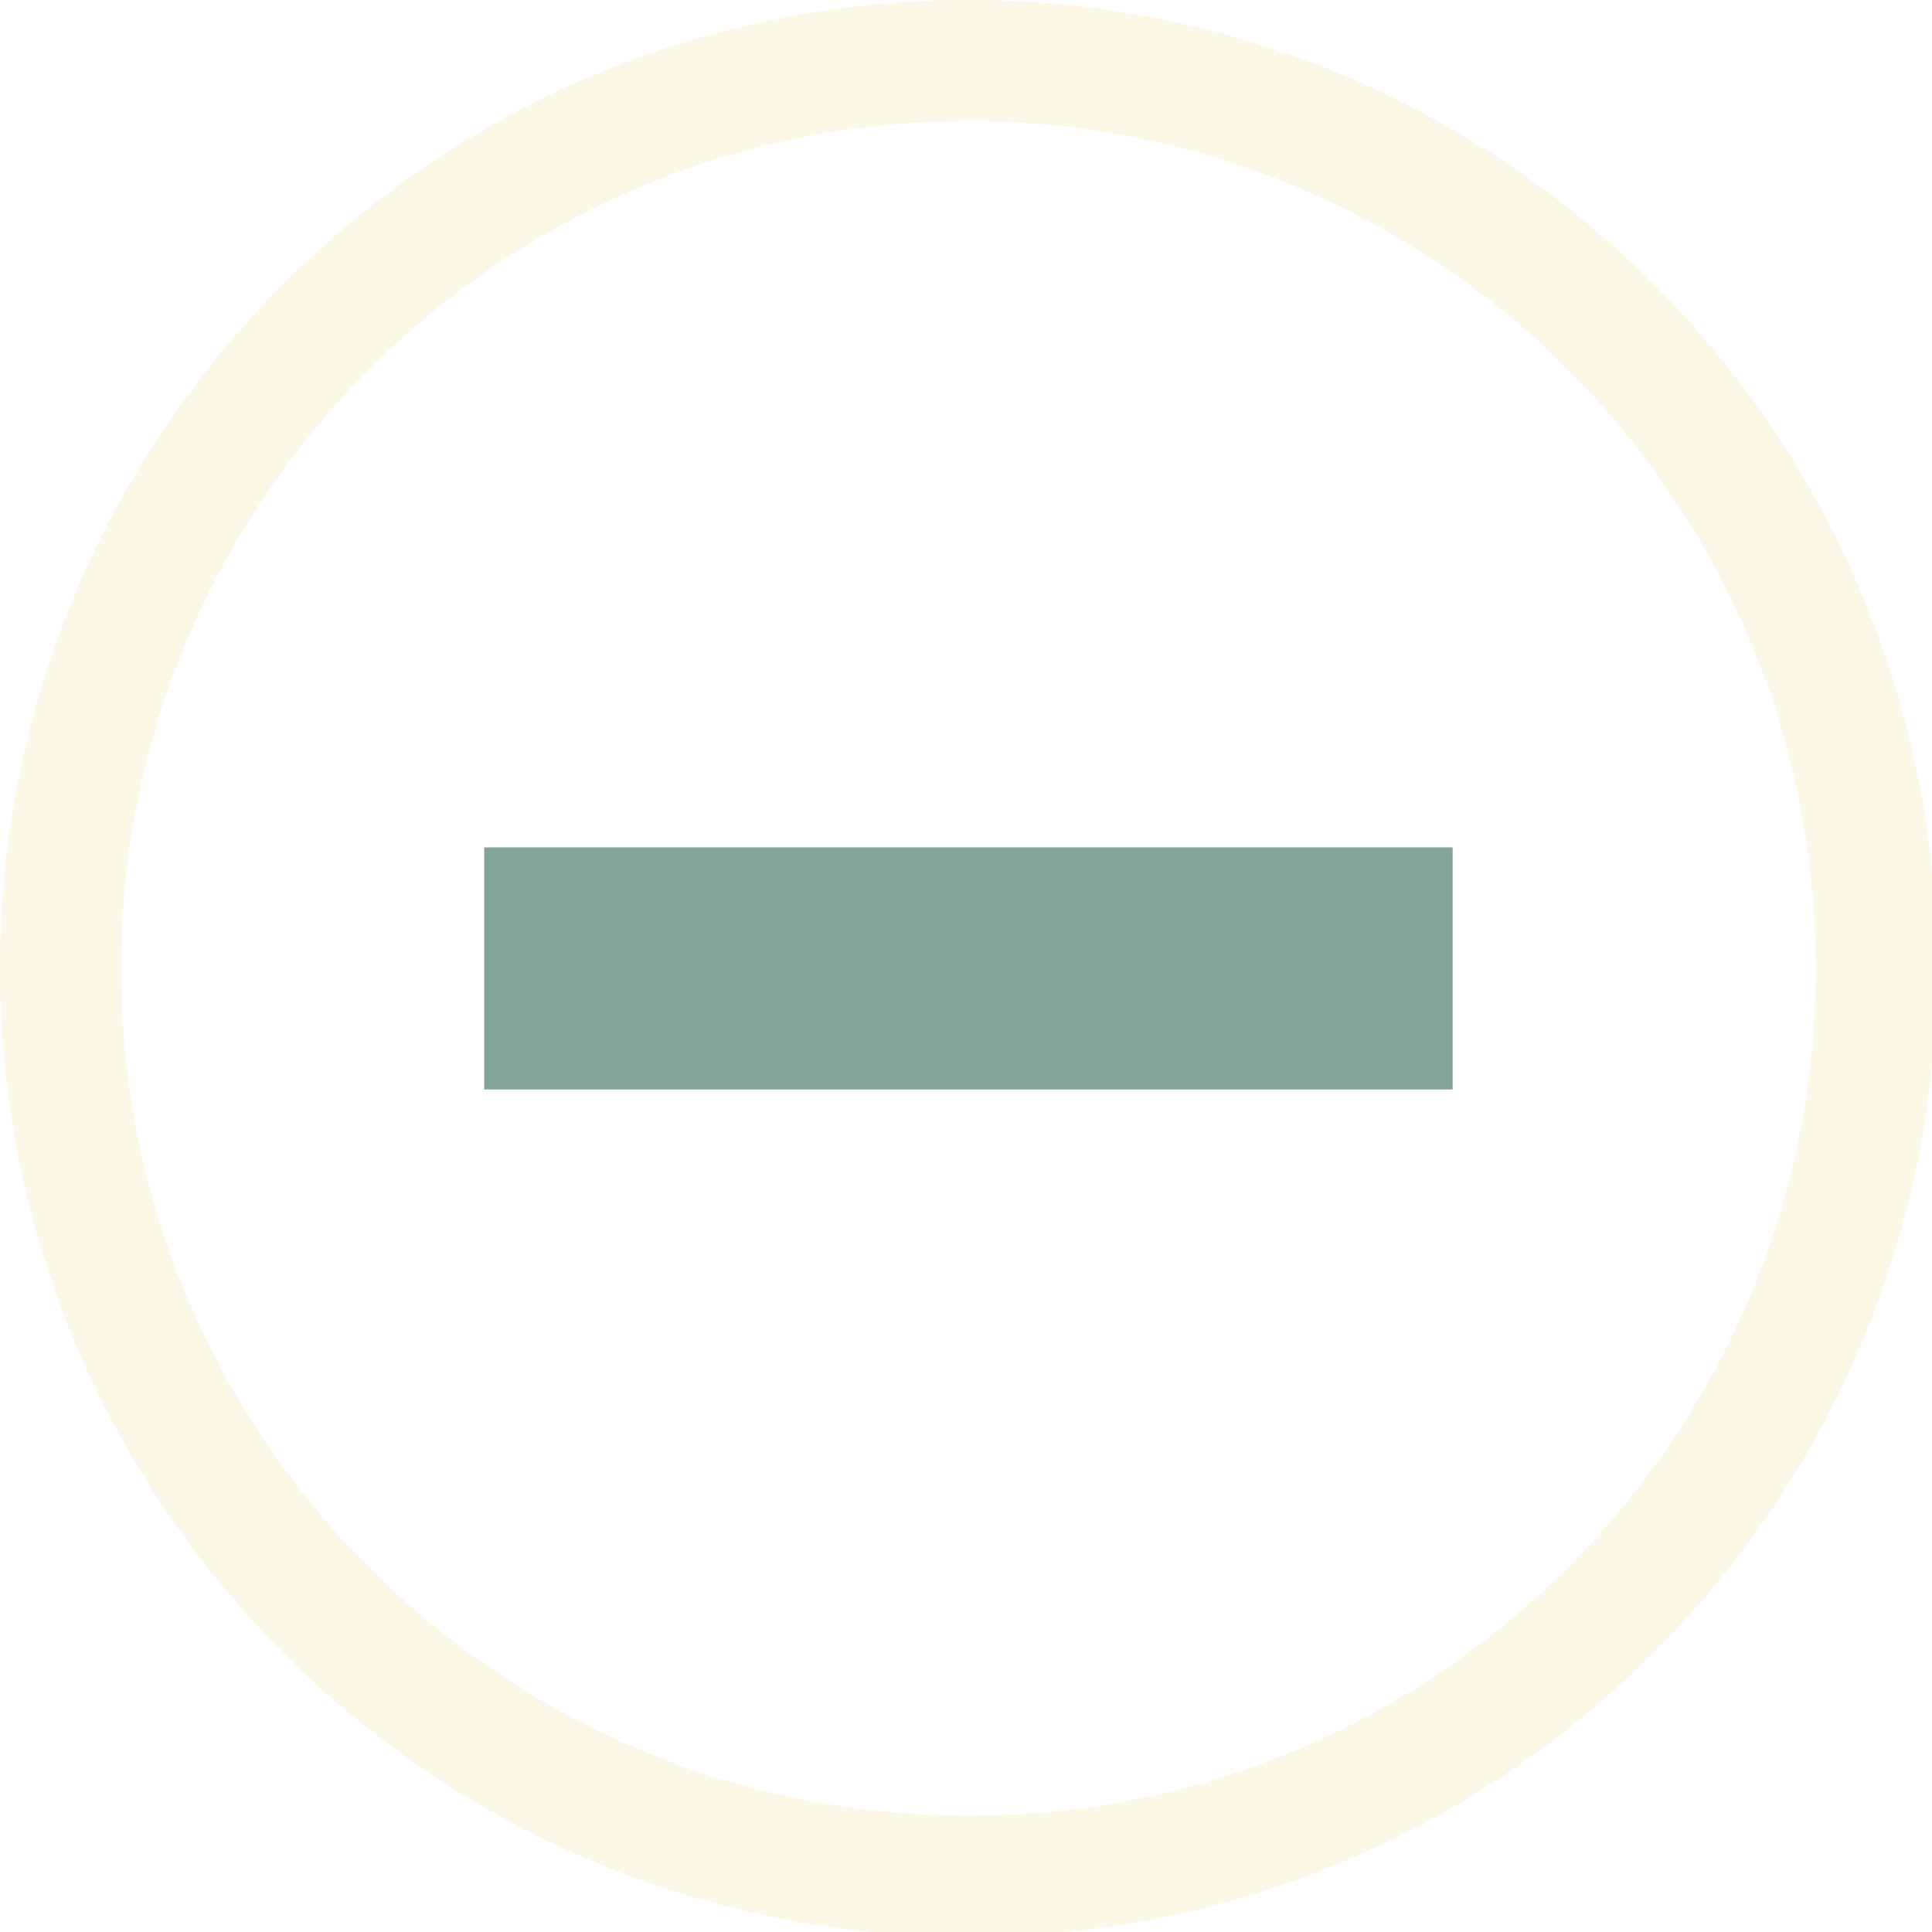
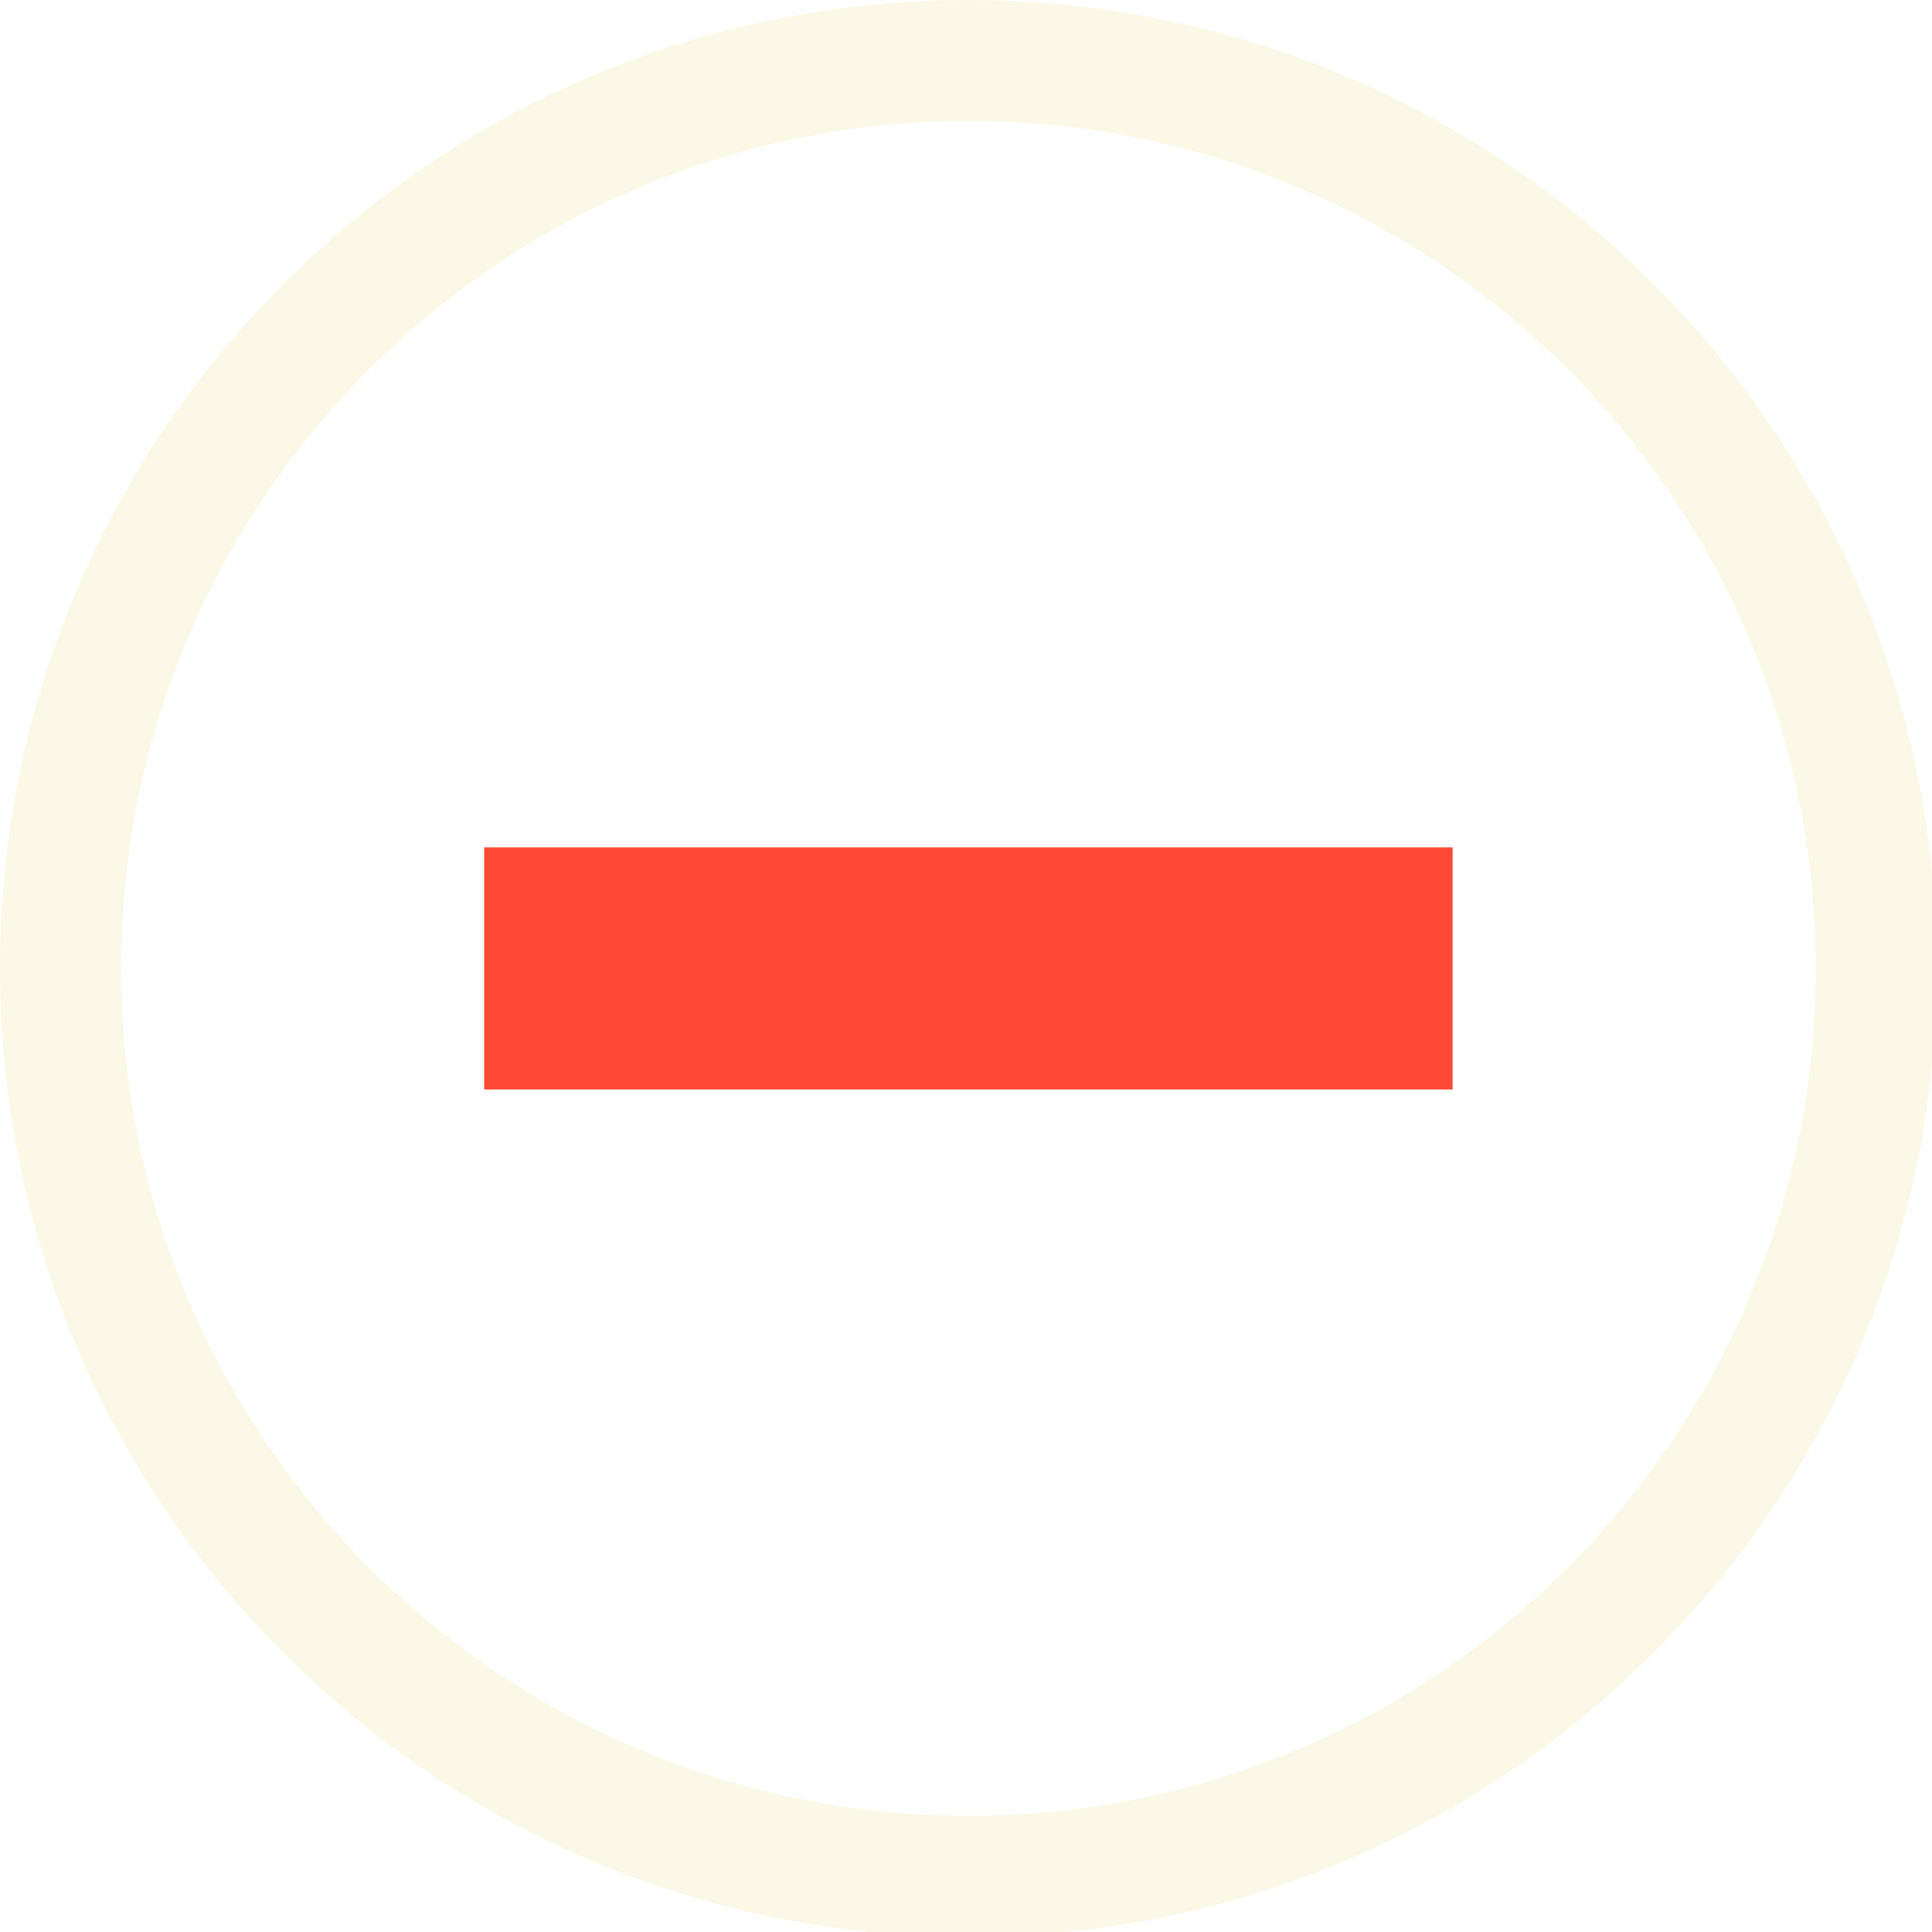
<svg xmlns="http://www.w3.org/2000/svg" width="133pt" height="133pt" viewBox="0 0 133 133" version="1.1">
  <g id="surface1">
    <path style=" stroke:none;fill-rule:nonzero;fill:#f9f5d7;fill-opacity:0.5;" d="M 66.668 0 C 29.852 0 0 29.852 0 66.668 C 0 103.484 29.852 133.332 66.668 133.332 C 103.484 133.332 133.332 103.484 133.332 66.668 C 133.332 29.852 103.484 0 66.668 0 Z M 66.668 8.332 C 98.895 8.332 125 34.441 125 66.668 C 125 98.895 98.895 125 66.668 125 C 34.441 125 8.332 98.895 8.332 66.668 C 8.332 34.441 34.441 8.332 66.668 8.332 Z M 66.668 8.332 " />
    <path style=" stroke:none;fill-rule:nonzero;fill:#f9f5d7;fill-opacity:0.15;" d="M 66.668 0 C 29.852 0 0 29.852 0 66.668 C 0 103.484 29.852 133.332 66.668 133.332 C 103.484 133.332 133.332 103.484 133.332 66.668 C 133.332 29.852 103.484 0 66.668 0 Z M 66.668 8.332 C 98.895 8.332 125 34.441 125 66.668 C 125 98.895 98.895 125 66.668 125 C 34.441 125 8.332 98.895 8.332 66.668 C 8.332 34.441 34.441 8.332 66.668 8.332 Z M 66.668 8.332 " />
-     <path style=" stroke:none;fill-rule:nonzero;fill:#83a598;fill-opacity:1;" d="M 33.332 58.332 L 100 58.332 L 100 75 L 33.332 75 Z M 33.332 58.332 " />
+     <path style=" stroke:none;fill-rule:nonzero;fill:#fb4934;fill-opacity:1;" d="M 33.332 58.332 L 100 58.332 L 100 75 L 33.332 75 Z M 33.332 58.332 " />
  </g>
</svg>
